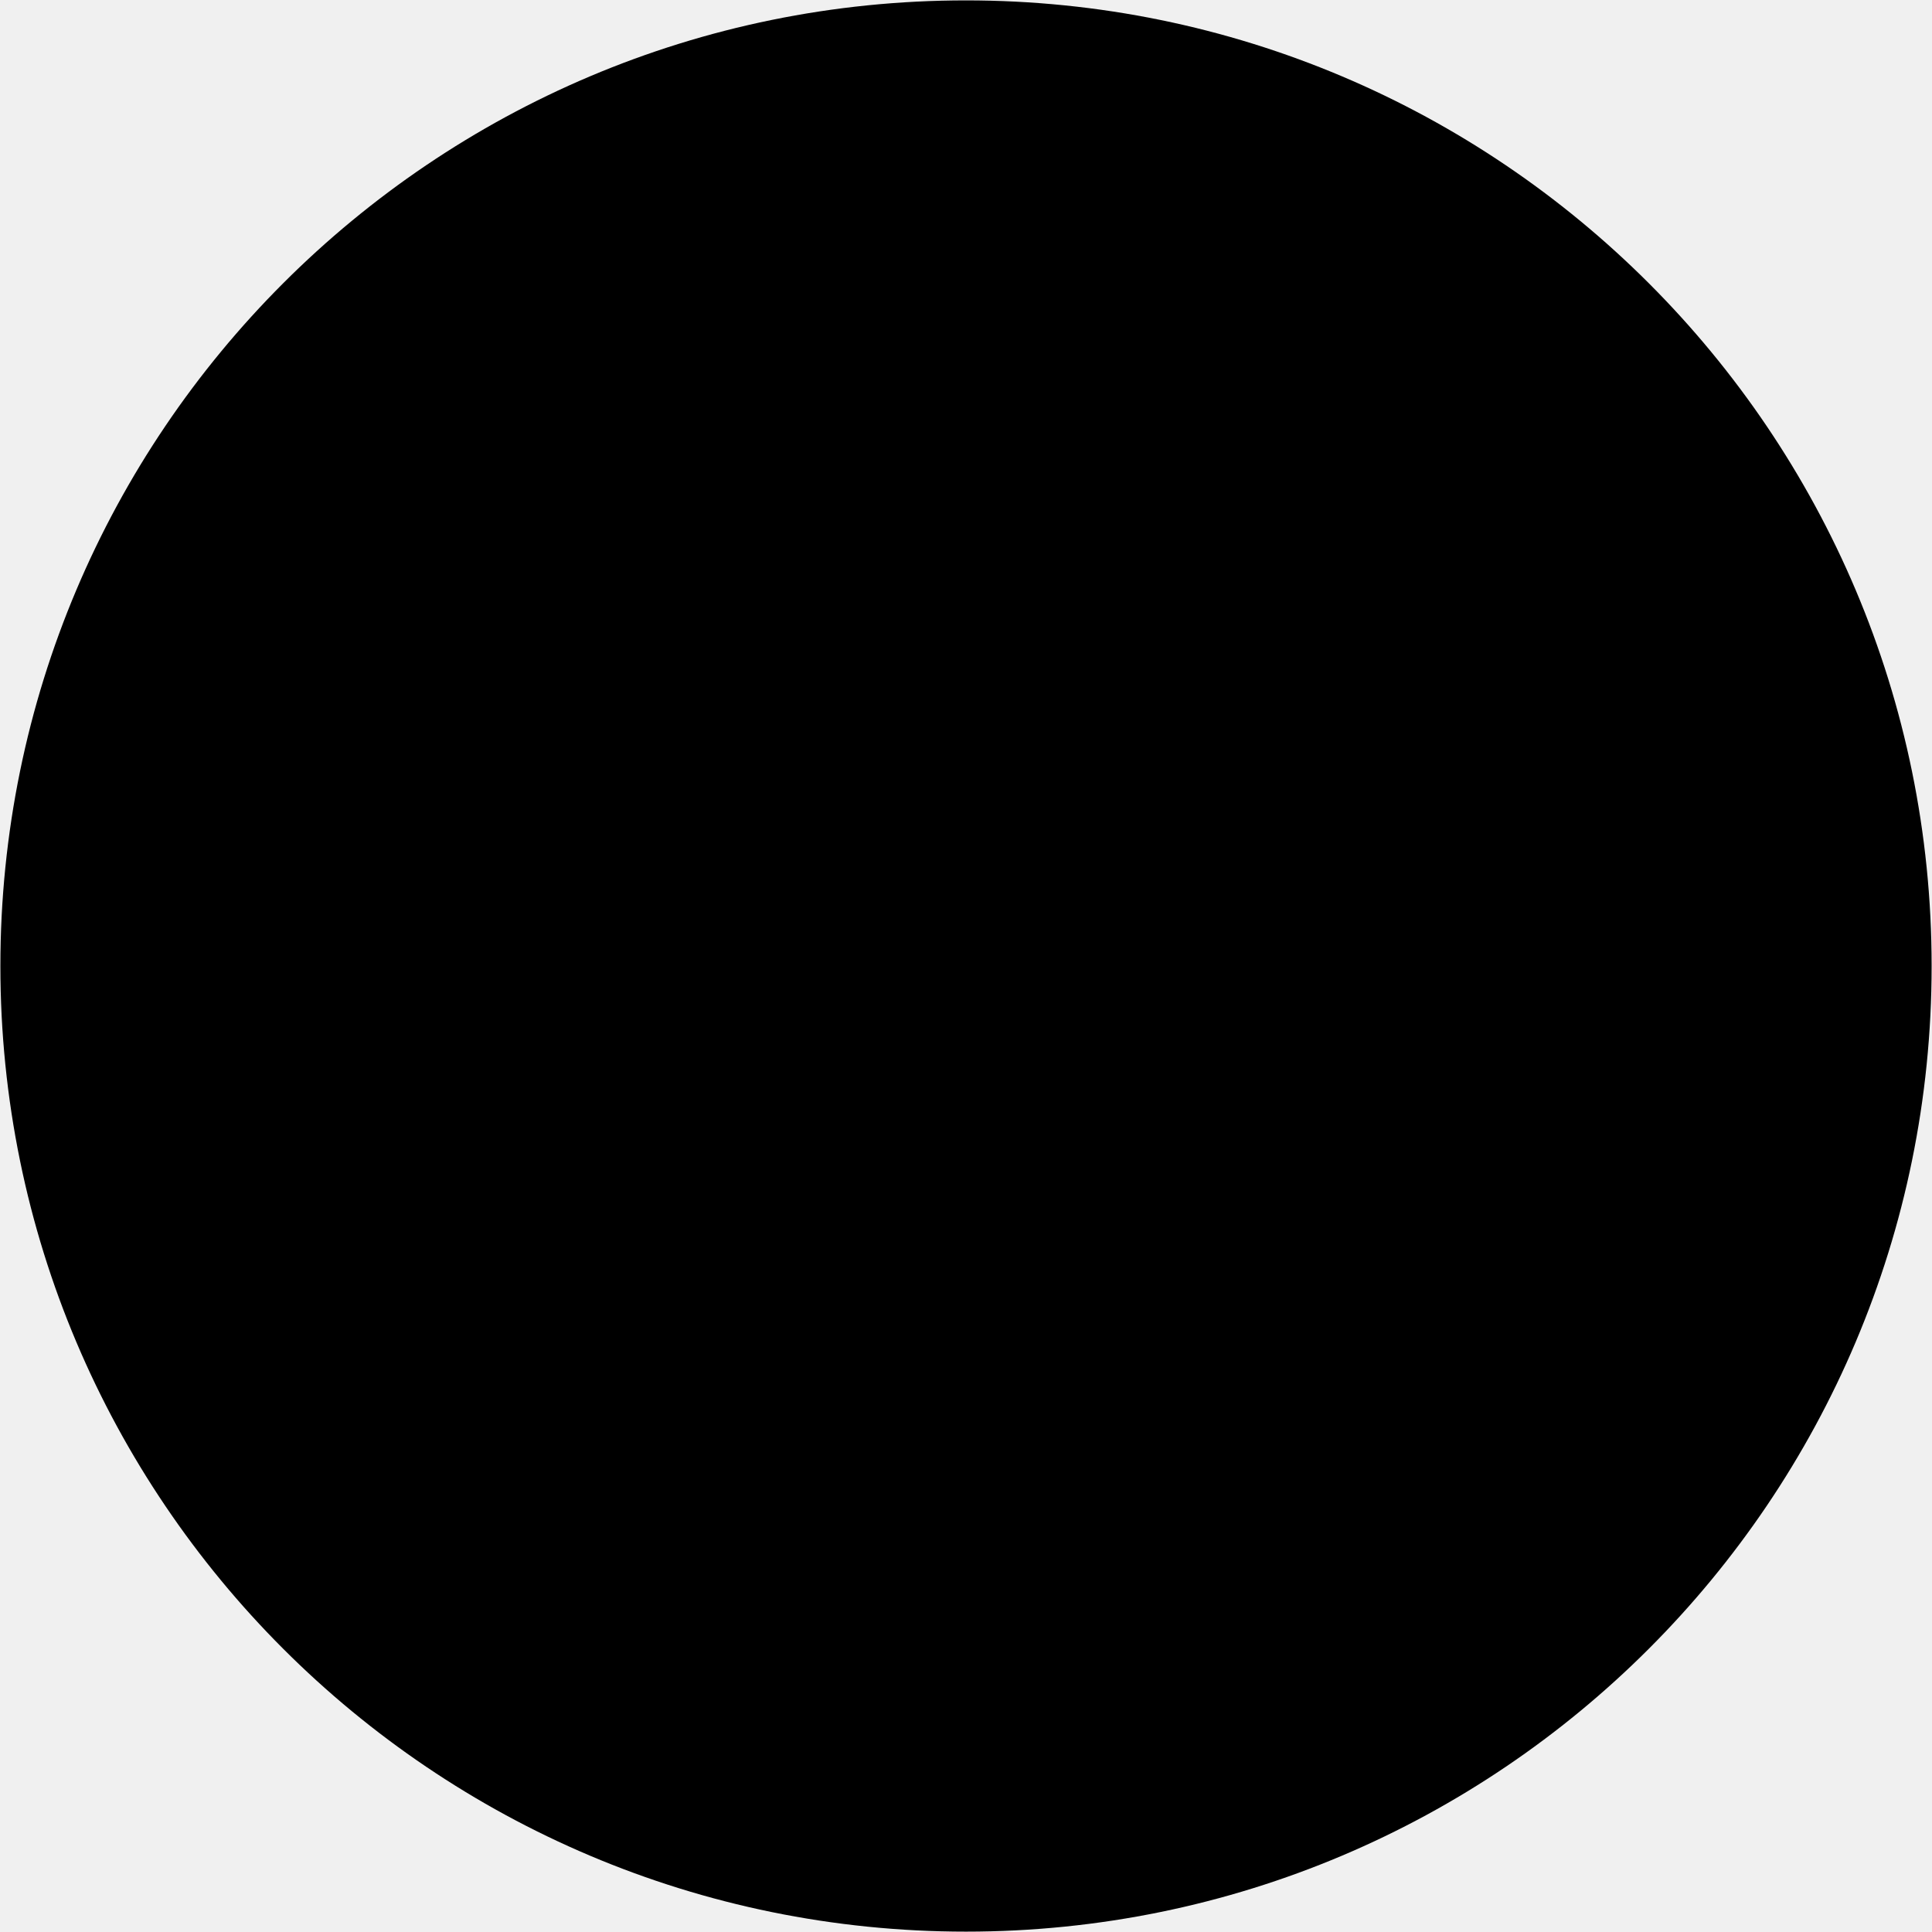
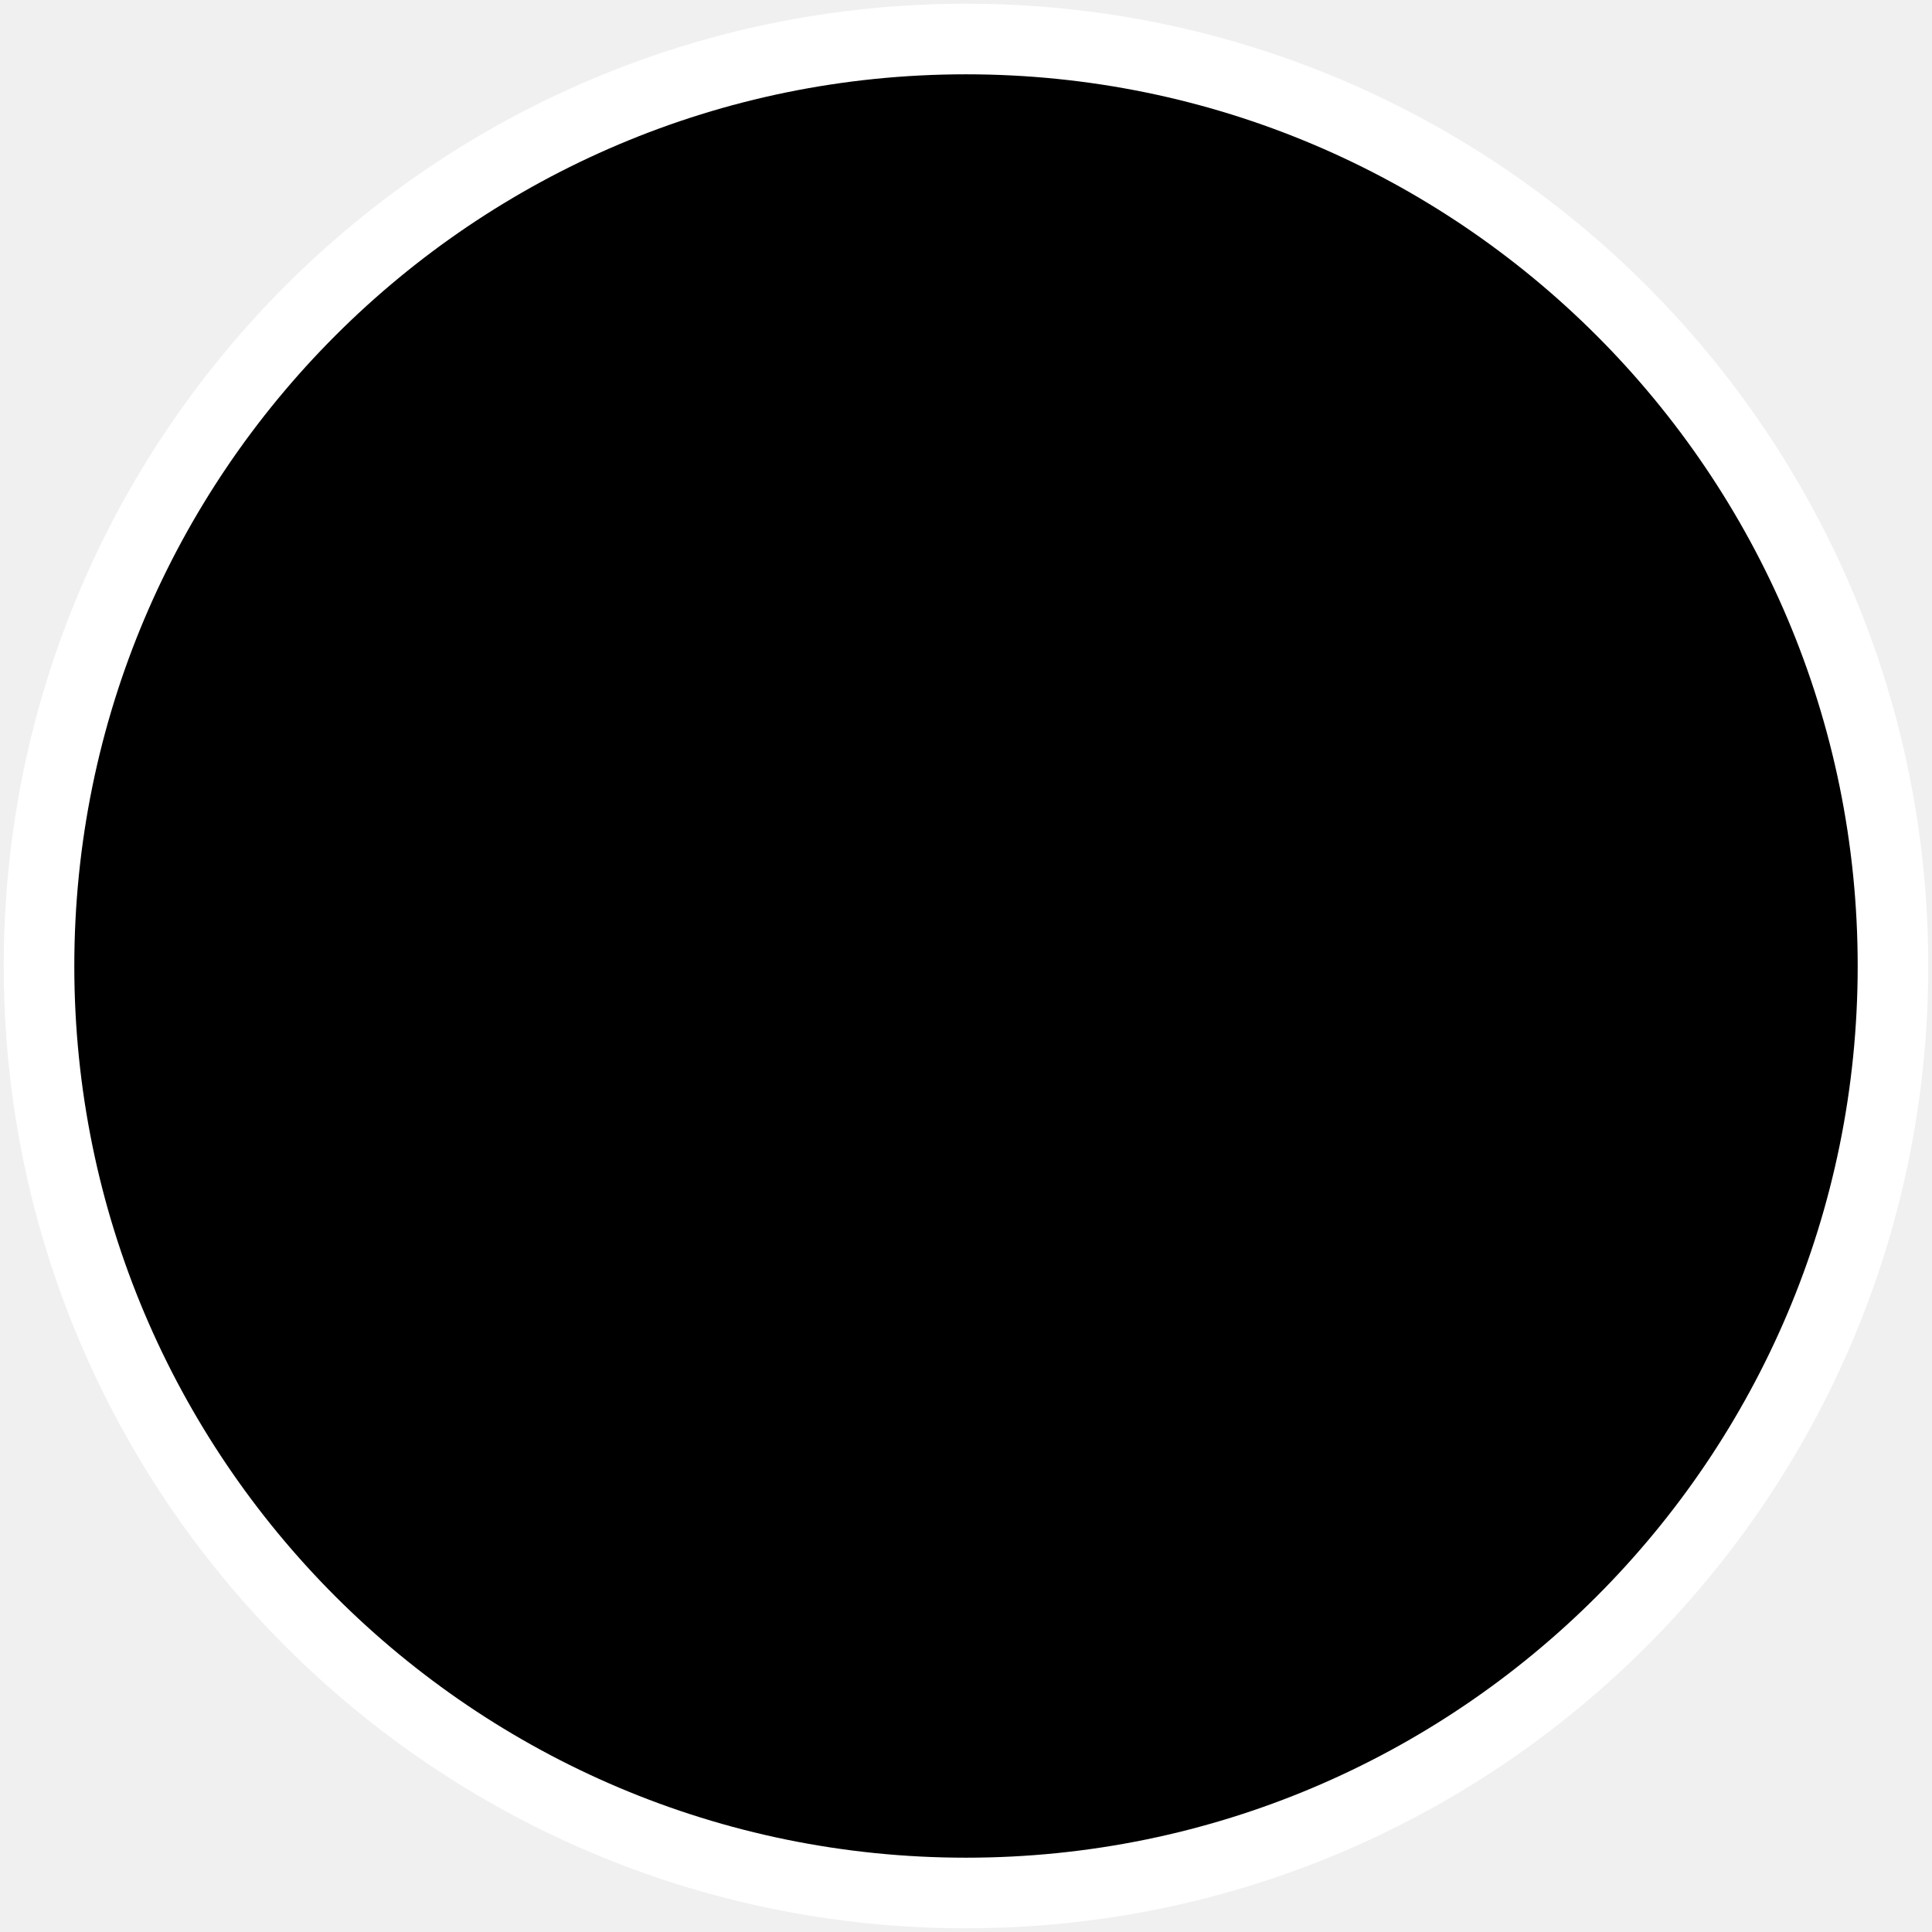
- <svg xmlns="http://www.w3.org/2000/svg" width="100%" height="100%" viewBox="0 0 75 75" version="1.1" xml:space="preserve" style="fill-rule:evenodd;clip-rule:evenodd;stroke-linejoin:round;stroke-miterlimit:2;">
-   <g transform="matrix(1.00456,0,0,1.00456,-0.301424,-0.276181)">
-     <circle cx="37.63" cy="37.605" r="37.315" />
+ <svg xmlns="http://www.w3.org/2000/svg" width="100%" height="100%" viewBox="0 0 78 78" version="1.1" xml:space="preserve" style="fill-rule:evenodd;clip-rule:evenodd;stroke-linejoin:round;stroke-miterlimit:2;">
+   <g id="energy">
+     <circle cx="39" cy="39" r="38.85" style="fill:#fff;" />
+     <circle cx="39" cy="39" r="36" />
  </g>
</svg>
